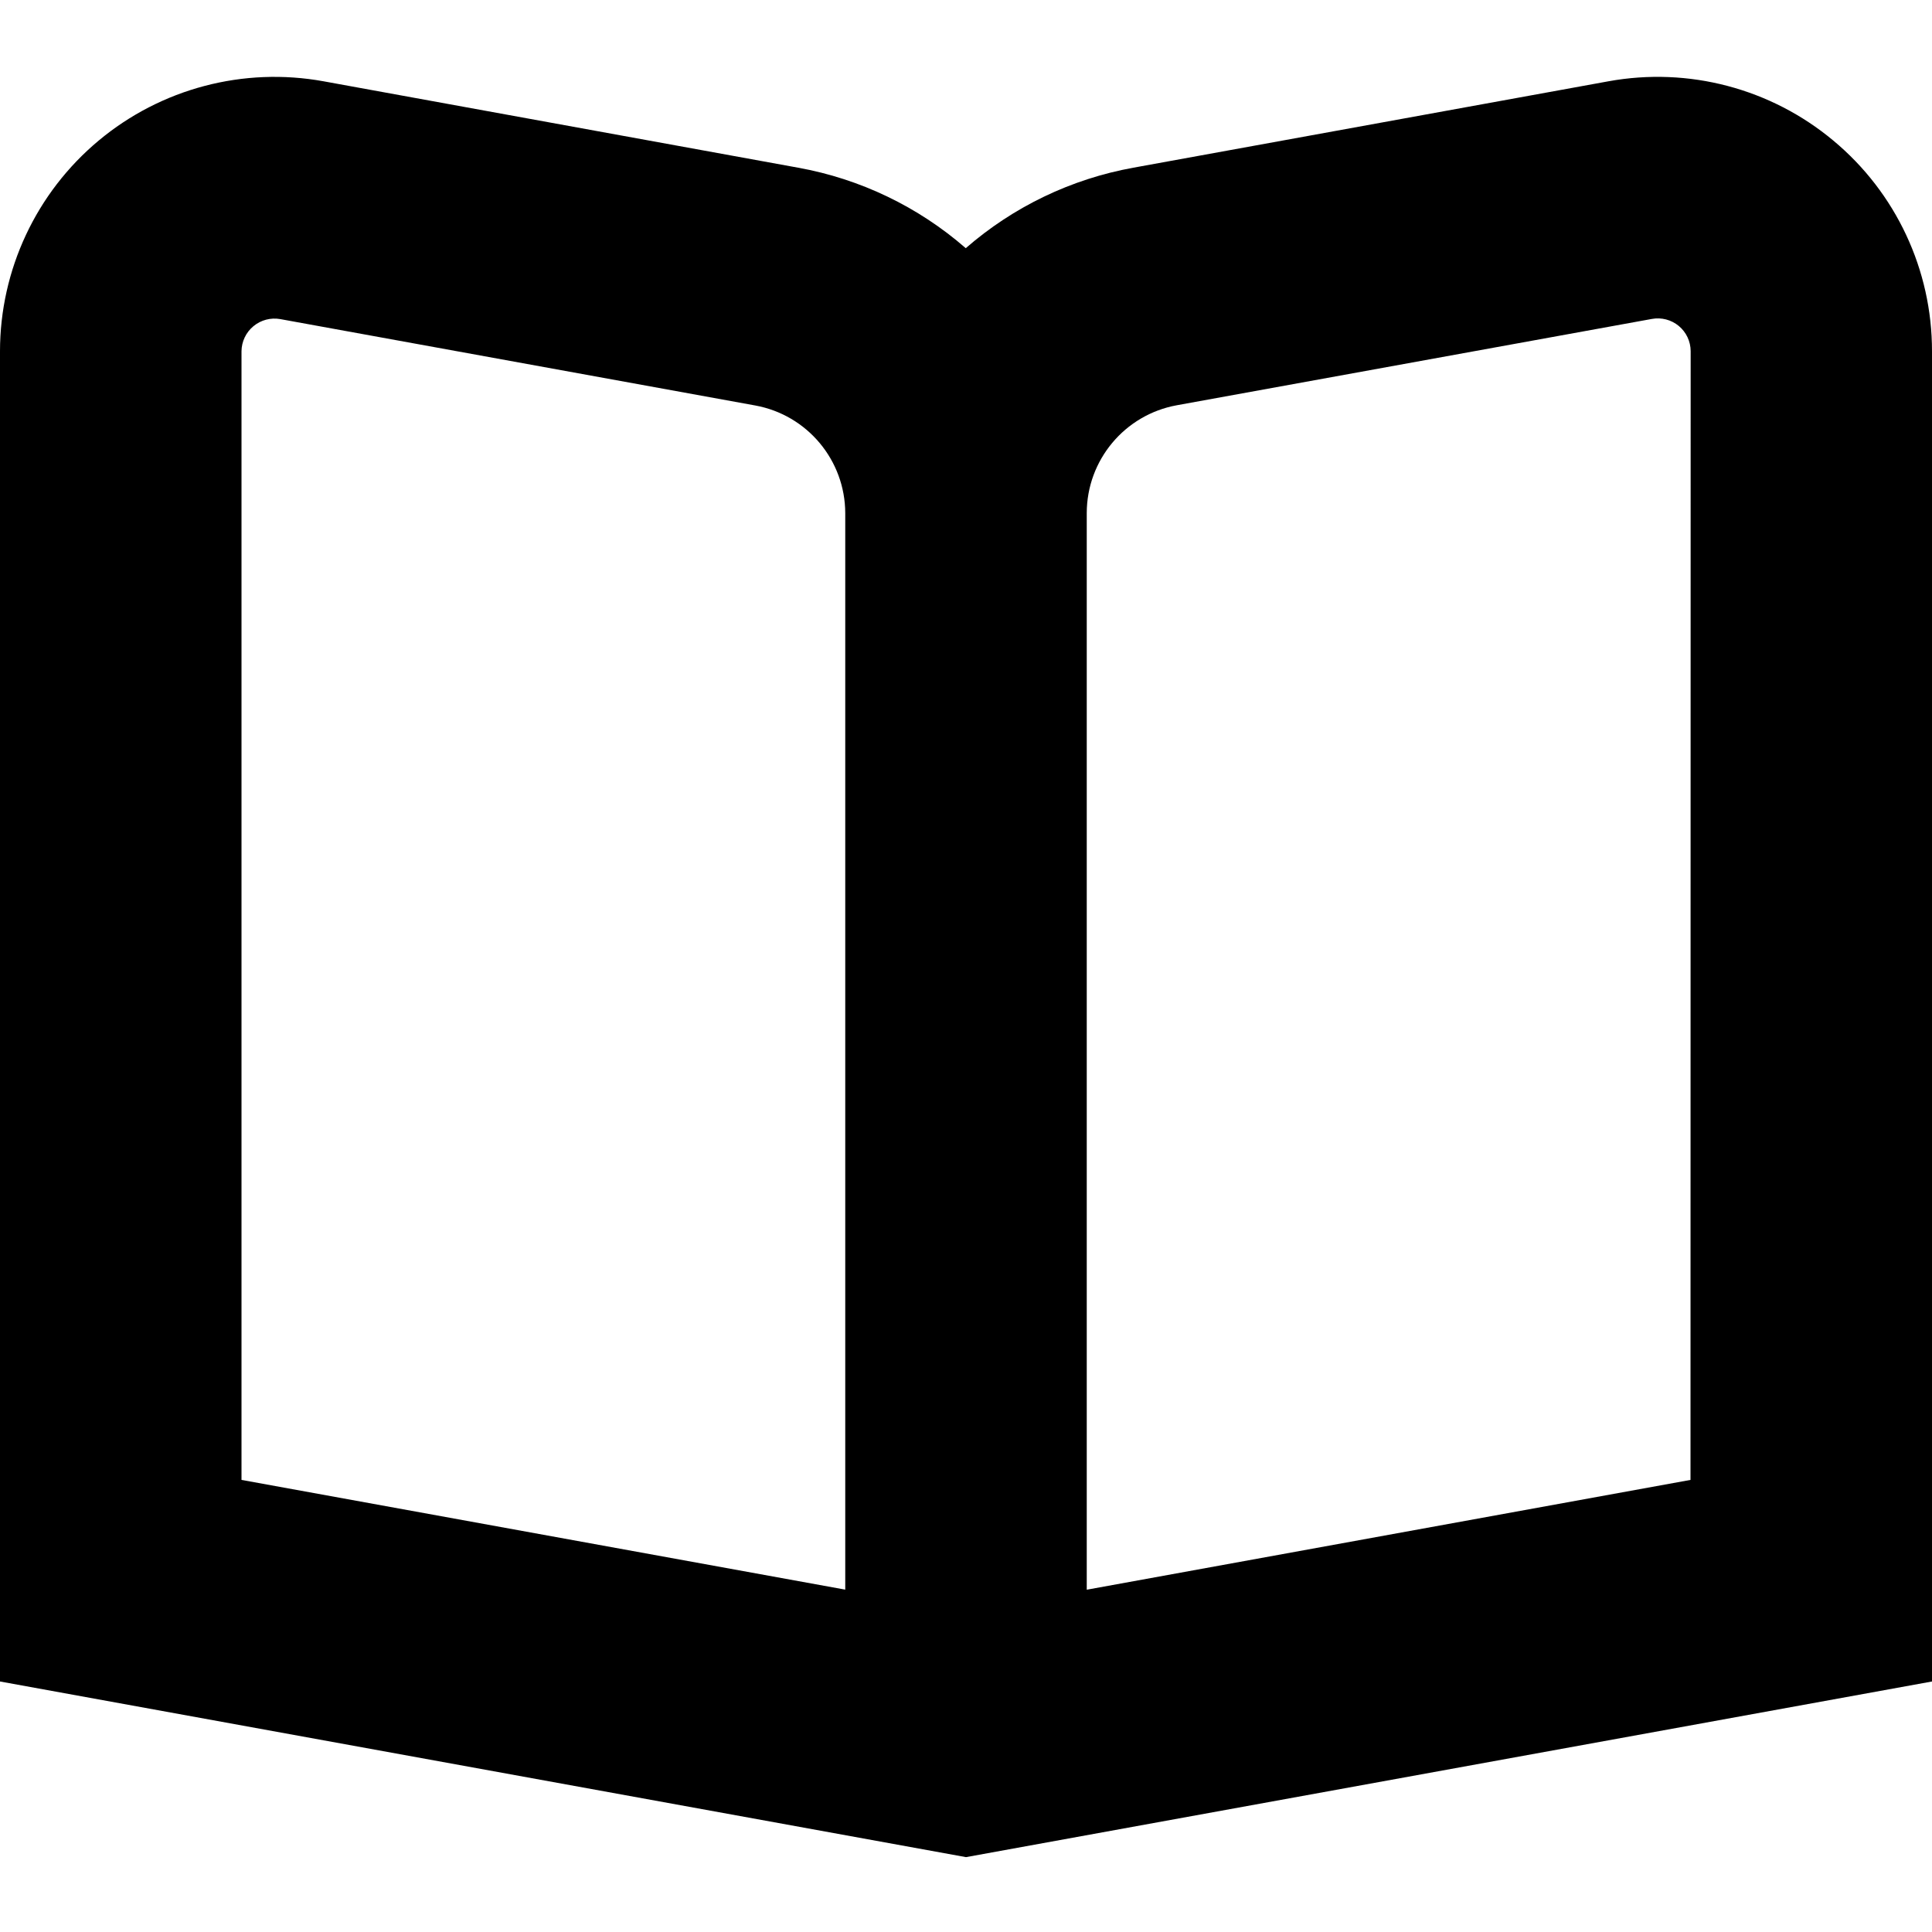
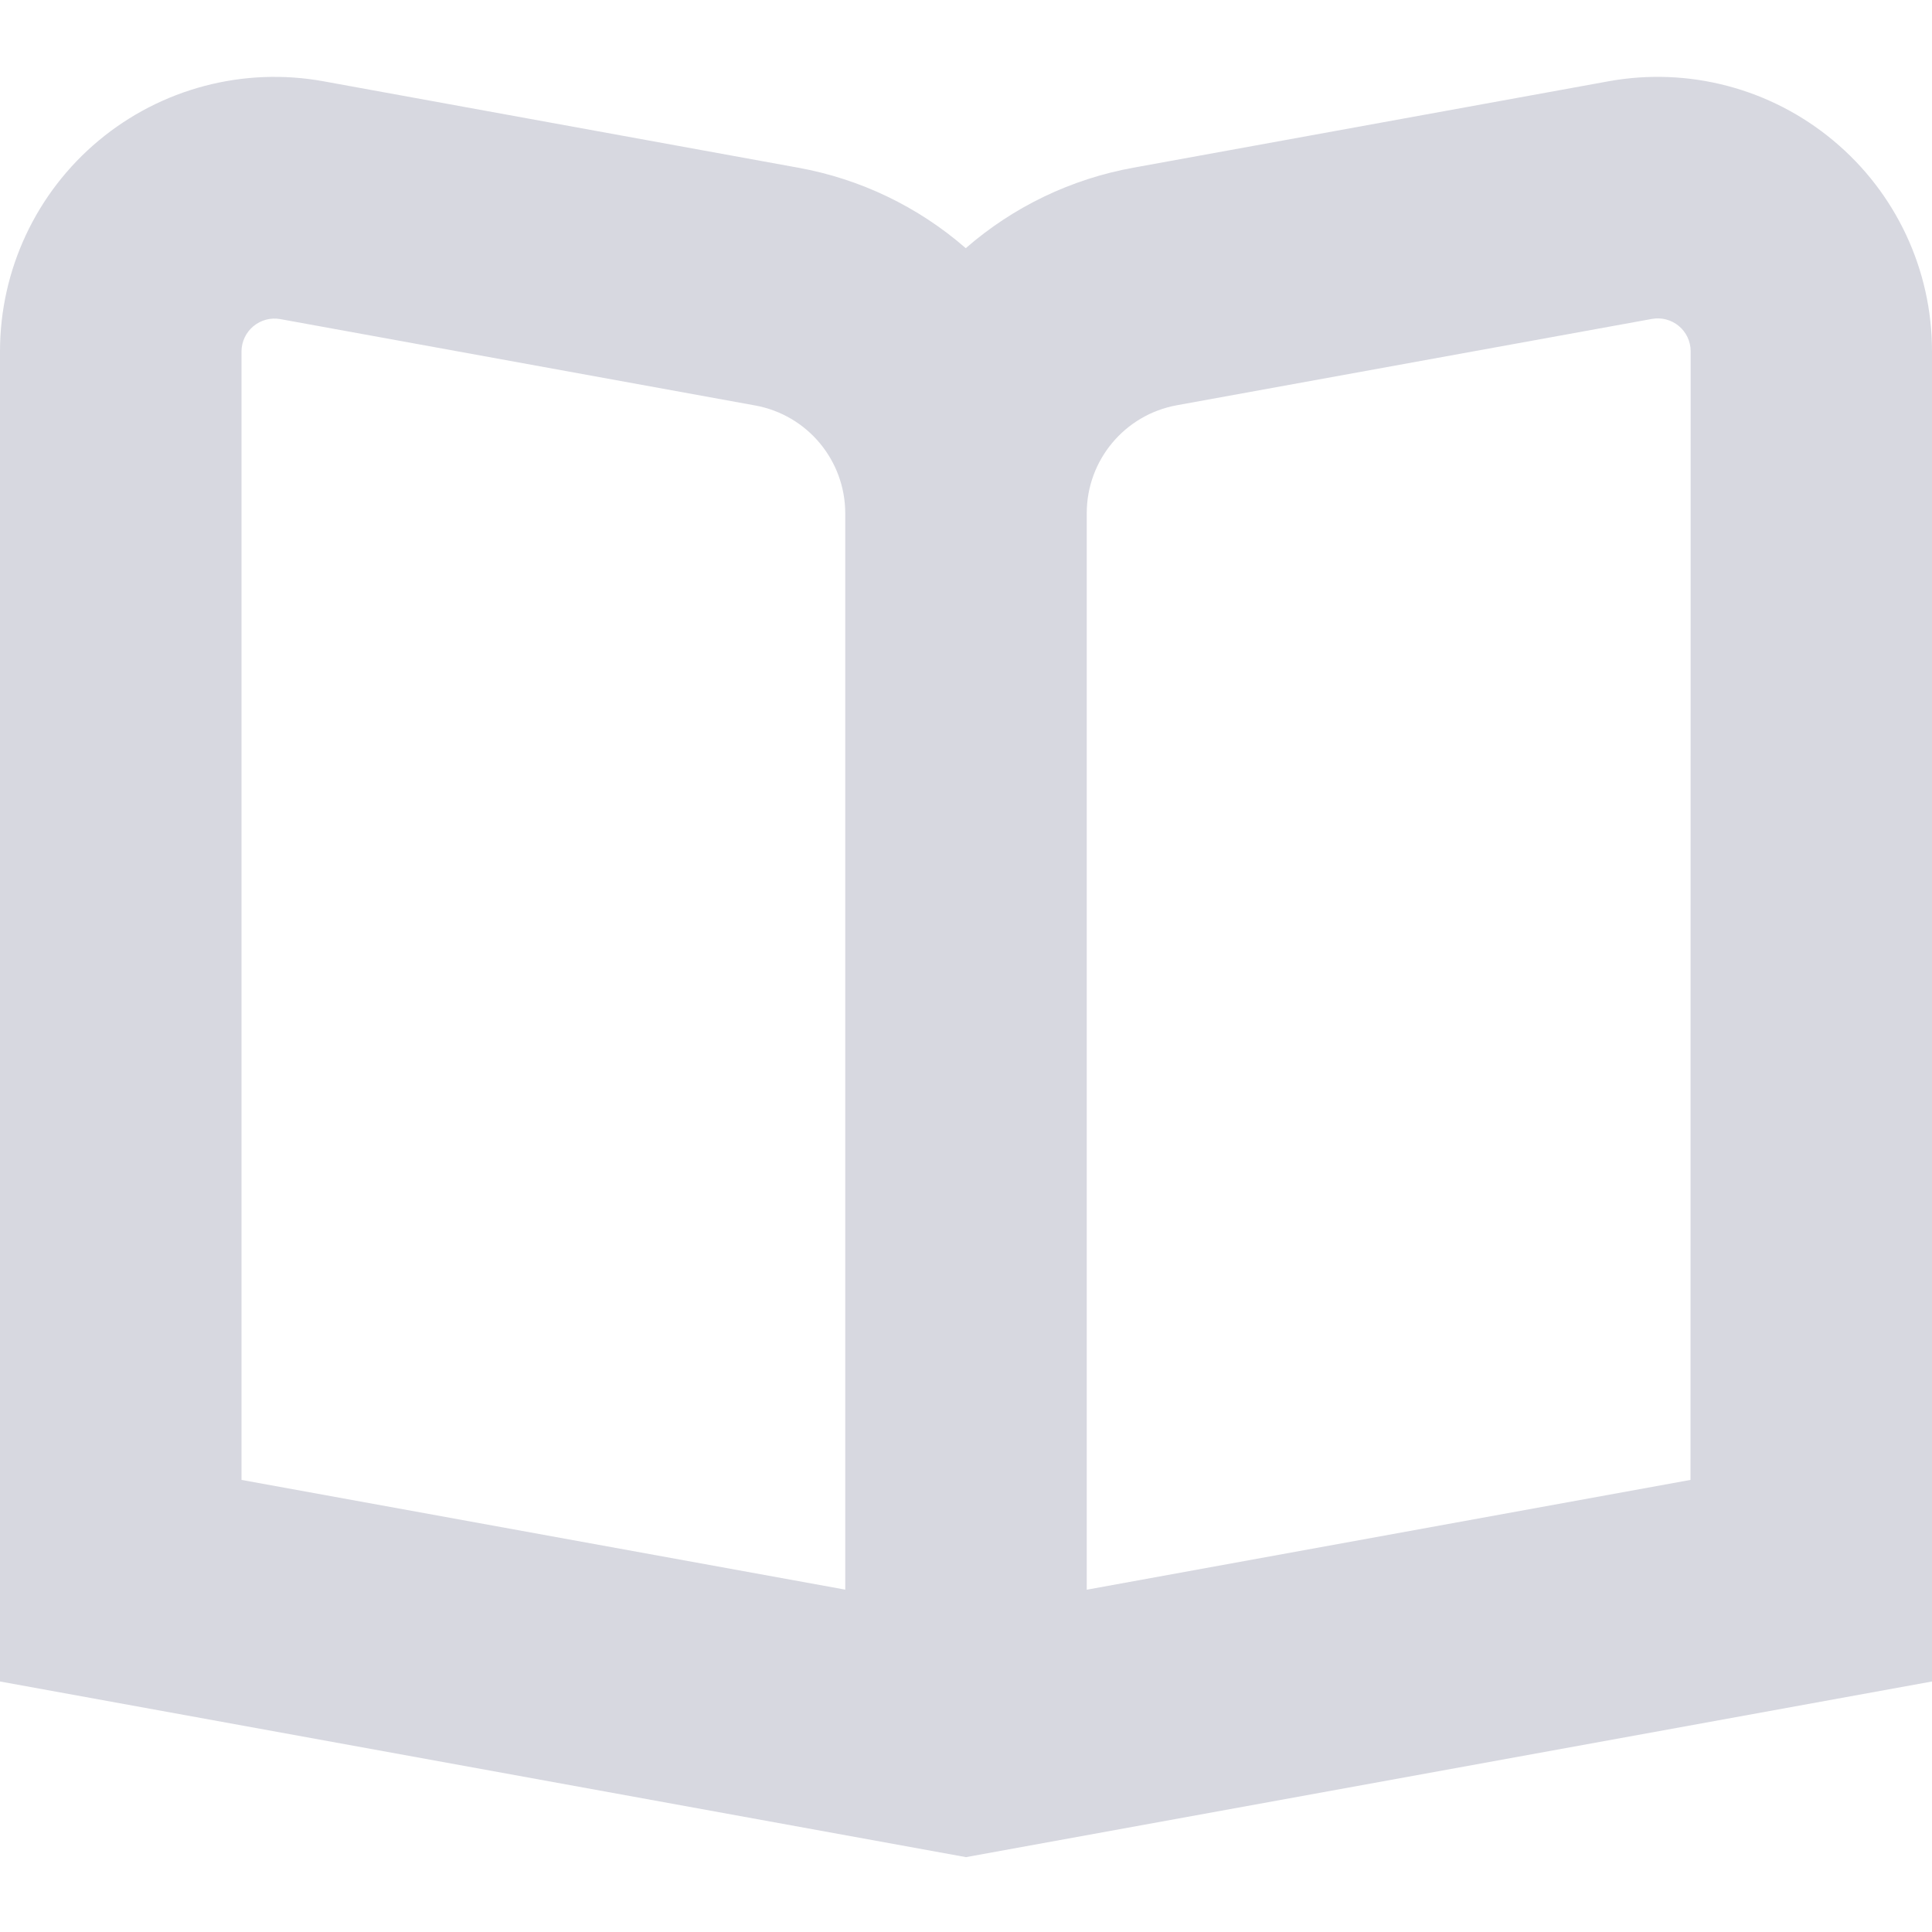
<svg xmlns="http://www.w3.org/2000/svg" id="Layer_1" height="512" viewBox="0 0 24 24" width="512" data-name="Layer 1">
-   <path d="m22.775 1.747a3.407 3.407 0 0 0 -2.795-.737l-5.9 1.073a4.348 4.348 0 0 0 -2.083 1 4.343 4.343 0 0 0 -2.083-1l-5.894-1.073a3.41 3.41 0 0 0 -4.02 3.354v16.524l12 2.182 12-2.182v-16.524a3.4 3.4 0 0 0 -1.225-2.617zm-12.275 18-7.5-1.363v-14.02a.41.41 0 0 1 .482-.4l5.9 1.073a1.363 1.363 0 0 1 1.118 1.338zm10.5-1.363-7.5 1.364v-13.373a1.363 1.363 0 0 1 1.12-1.341l5.9-1.072a.408.408 0 0 1 .482.4z" />
+   <path fill="#D7D8E0" d="m22.775 1.747a3.407 3.407 0 0 0 -2.795-.737l-5.9 1.073a4.348 4.348 0 0 0 -2.083 1 4.343 4.343 0 0 0 -2.083-1l-5.894-1.073a3.41 3.41 0 0 0 -4.02 3.354v16.524l12 2.182 12-2.182v-16.524a3.4 3.4 0 0 0 -1.225-2.617zm-12.275 18-7.5-1.363v-14.02a.41.41 0 0 1 .482-.4l5.9 1.073a1.363 1.363 0 0 1 1.118 1.338zm10.5-1.363-7.5 1.364v-13.373a1.363 1.363 0 0 1 1.12-1.341l5.9-1.072a.408.408 0 0 1 .482.4z" />
</svg>
